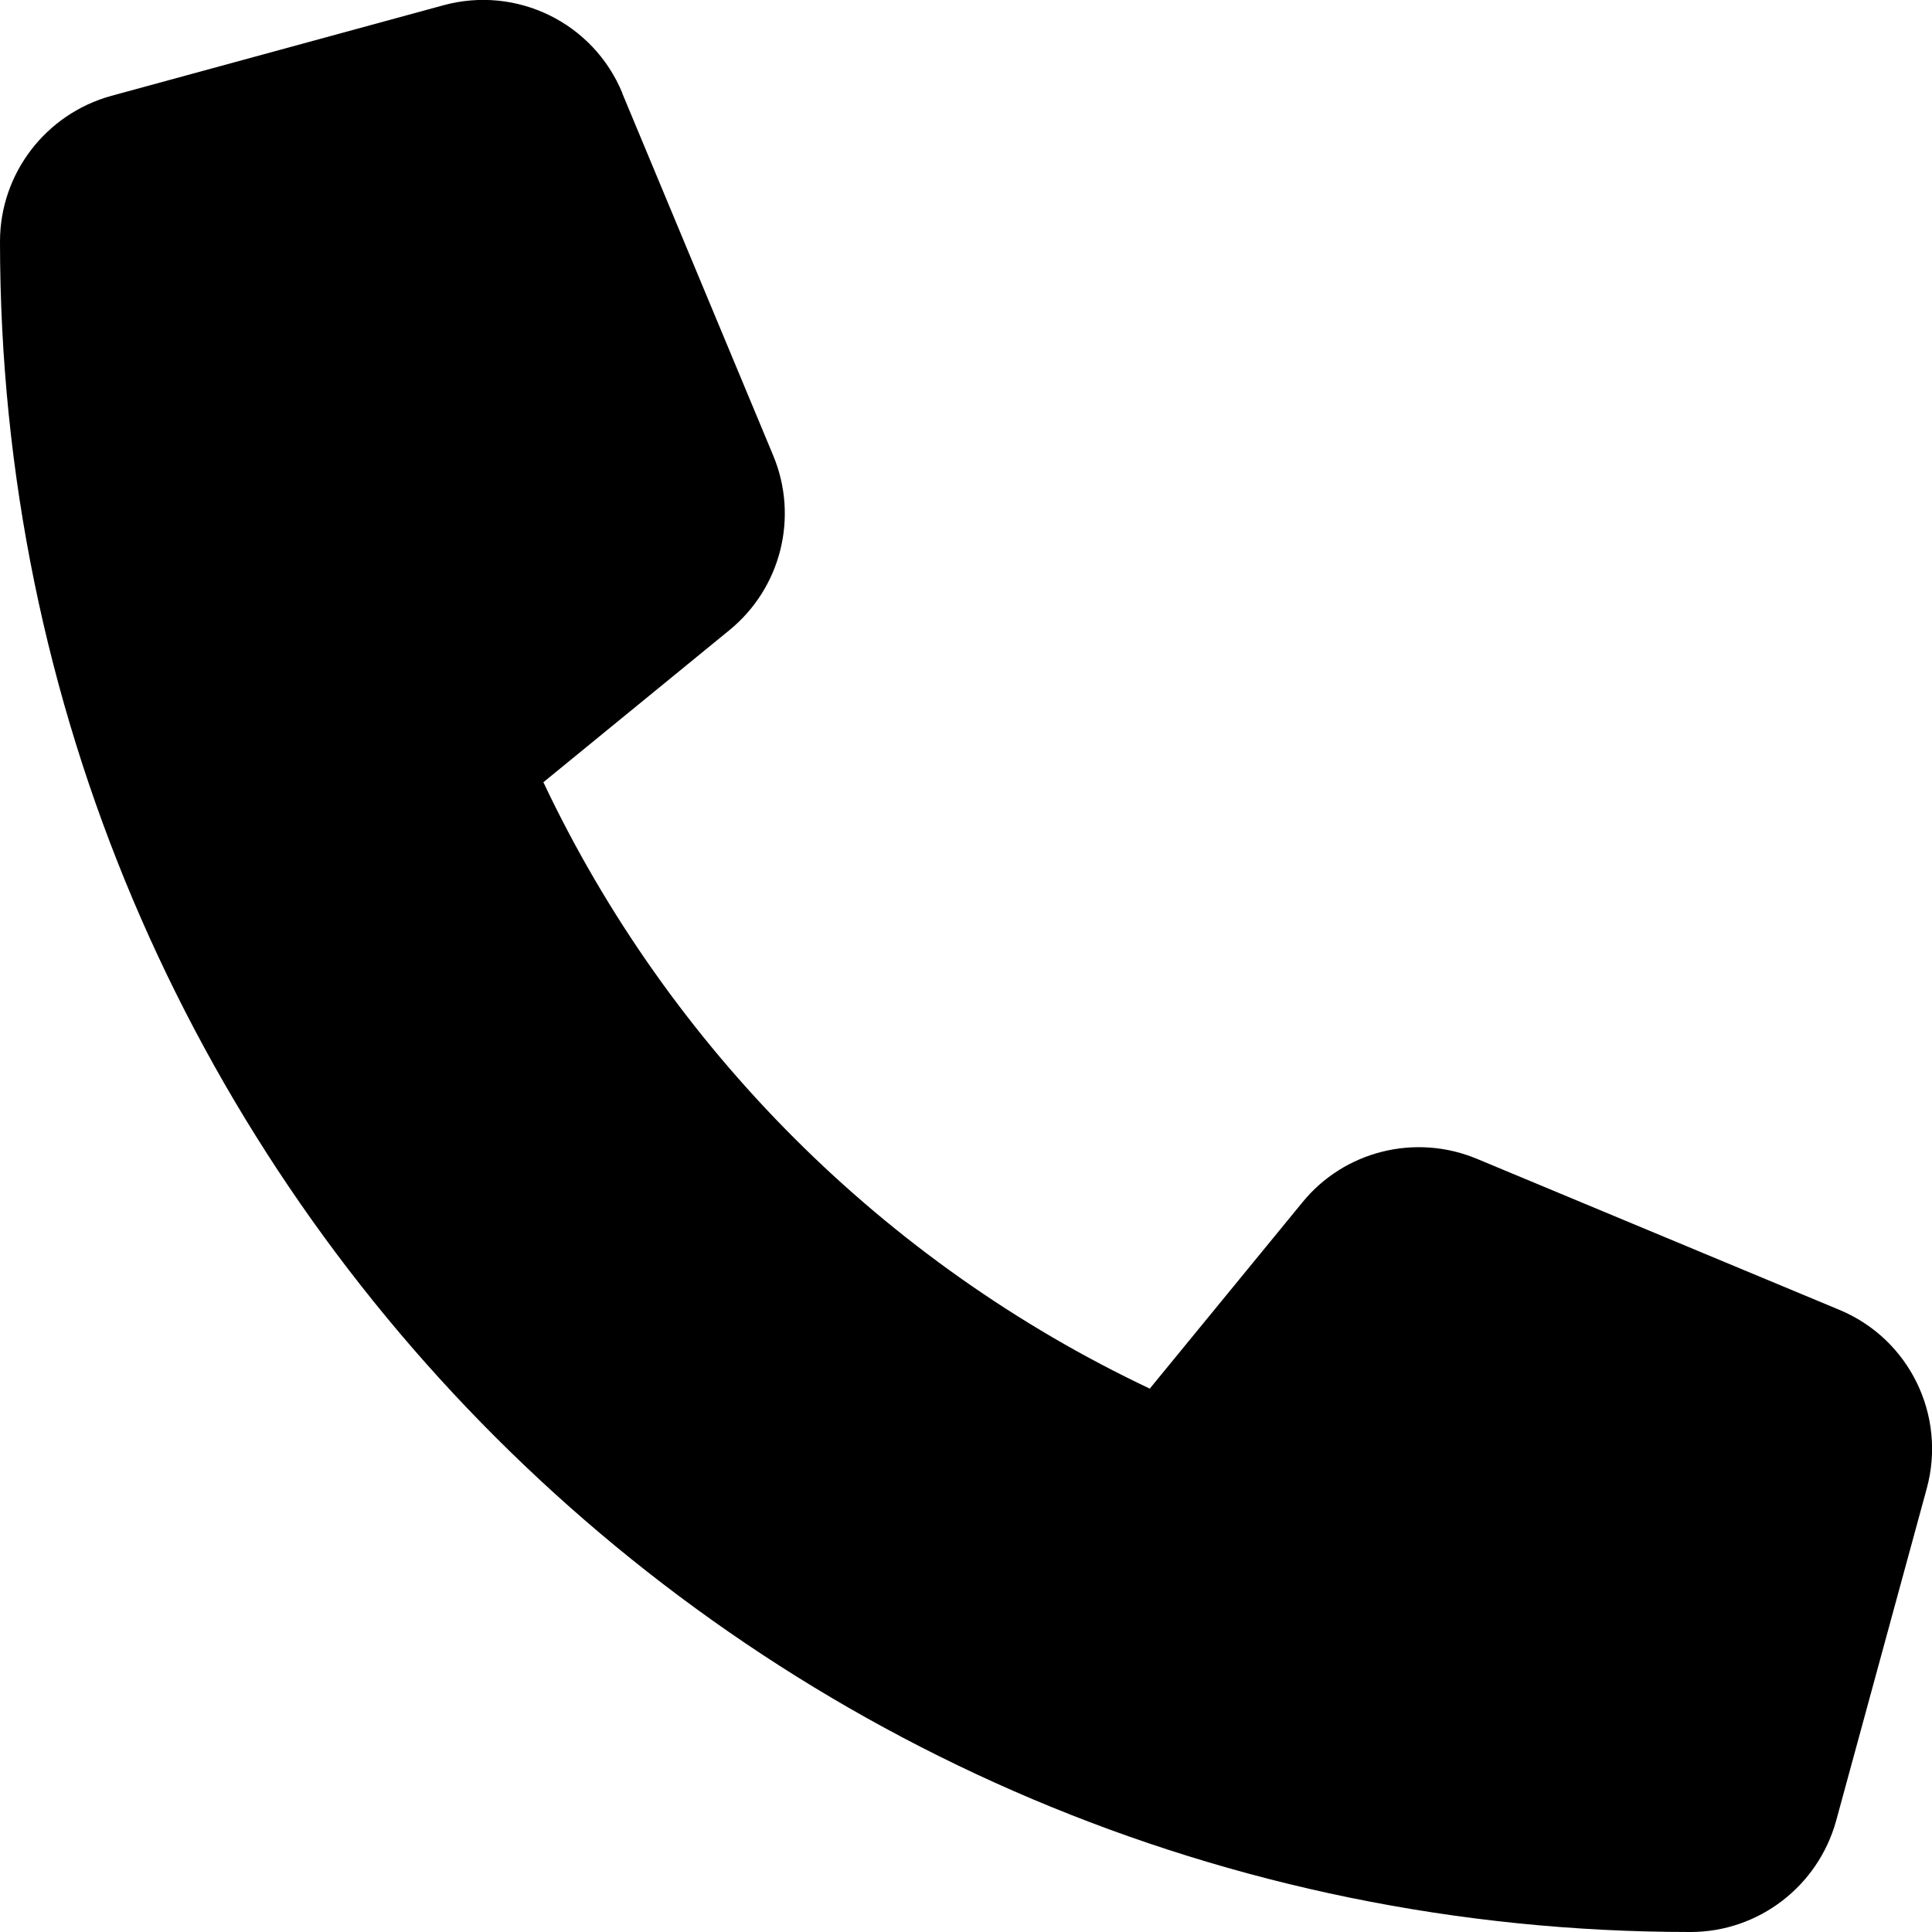
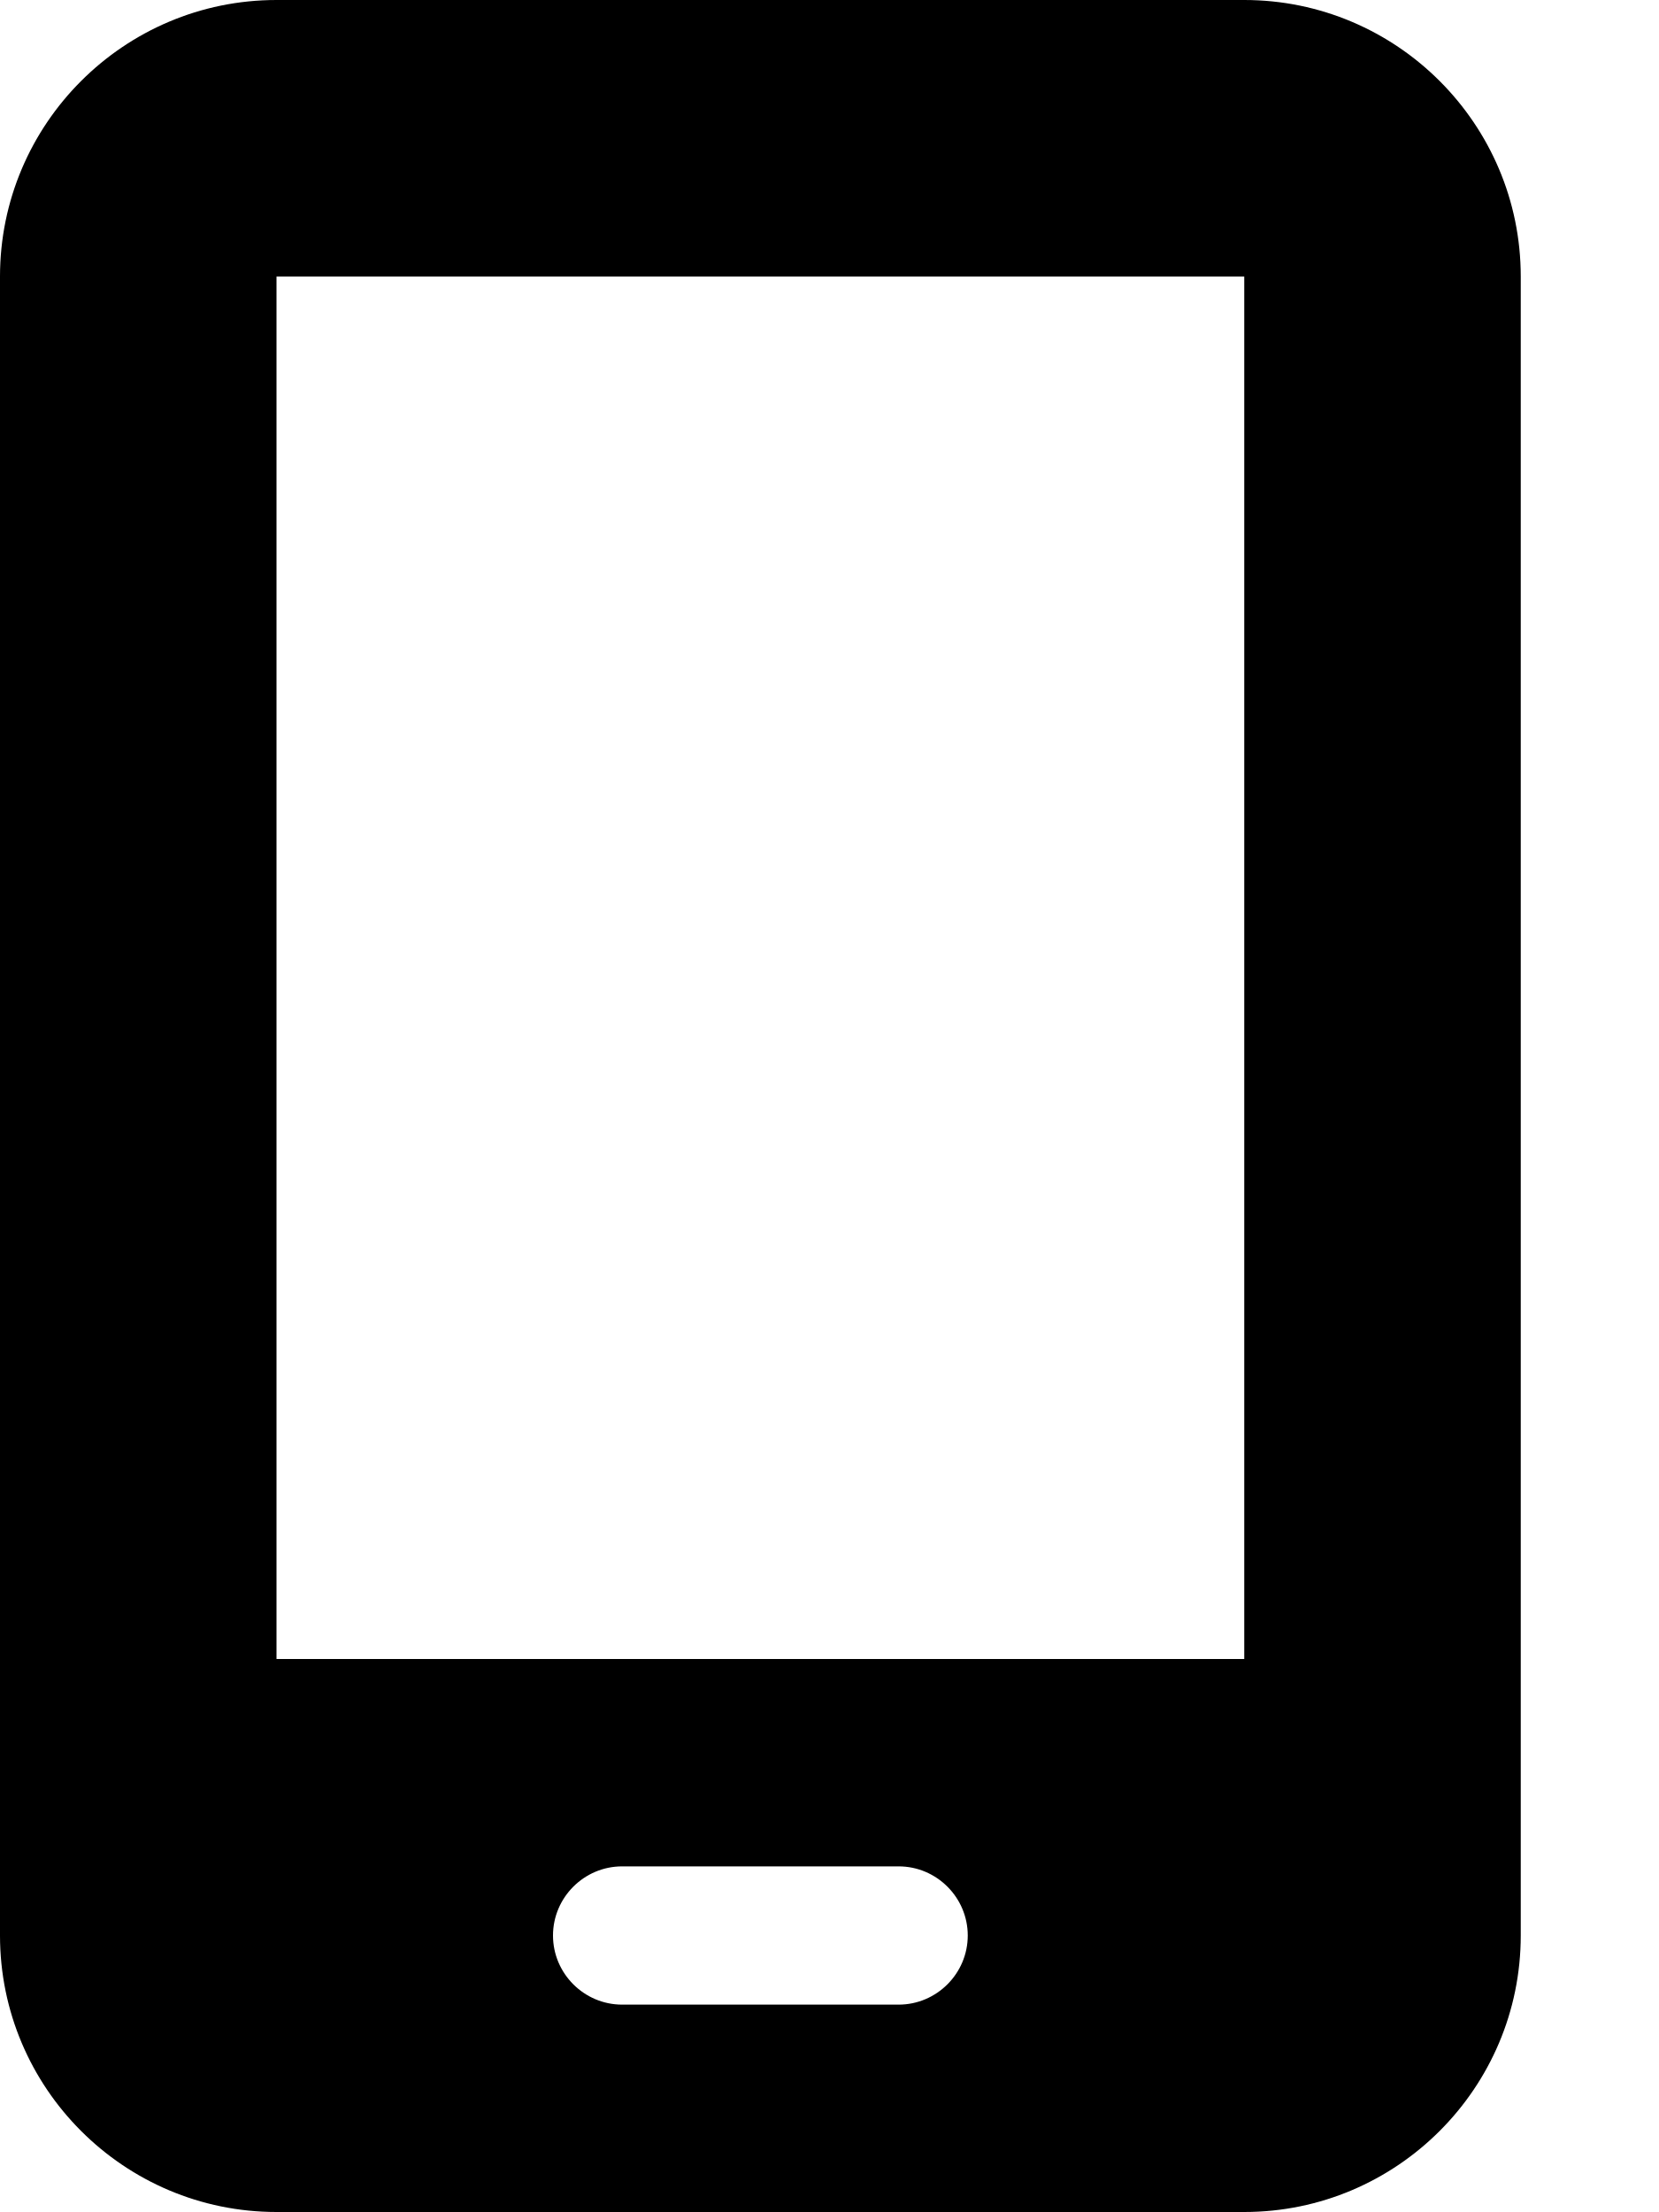
- <svg xmlns="http://www.w3.org/2000/svg" viewBox="0 0 512 512">
-   <path d="M164.9 24.6c-7.7-18.6-28-28.5-47.4-23.2l-88 24C12.1 30.2 0 46 0 64C0 311.4 200.6 512 448 512c18 0 33.8-12.1 38.6-29.5l24-88c5.3-19.4-4.6-39.7-23.2-47.4l-96-40c-16.3-6.8-35.2-2.1-46.3 11.6L304.7 368C234.3 334.7 177.3 277.7 144 207.3L193.3 167c13.7-11.2 18.4-30 11.6-46.3l-40-96z" />
+ <svg xmlns="http://www.w3.org/2000/svg" viewBox="0 0 384 512">
+   <path d="M0 64C0 28.7 28.7 0 64 0H288c35.3 0 64 28.7 64 64V448c0 35.3-28.7 64-64 64H64c-35.3 0-64-28.7-64-64V64zM128 448c0 8.8 7.2 16 16 16h64c8.8 0 16-7.2 16-16s-7.2-16-16-16H144c-8.8 0-16 7.2-16 16zM288 64H64V384H288V64z" />
</svg>
